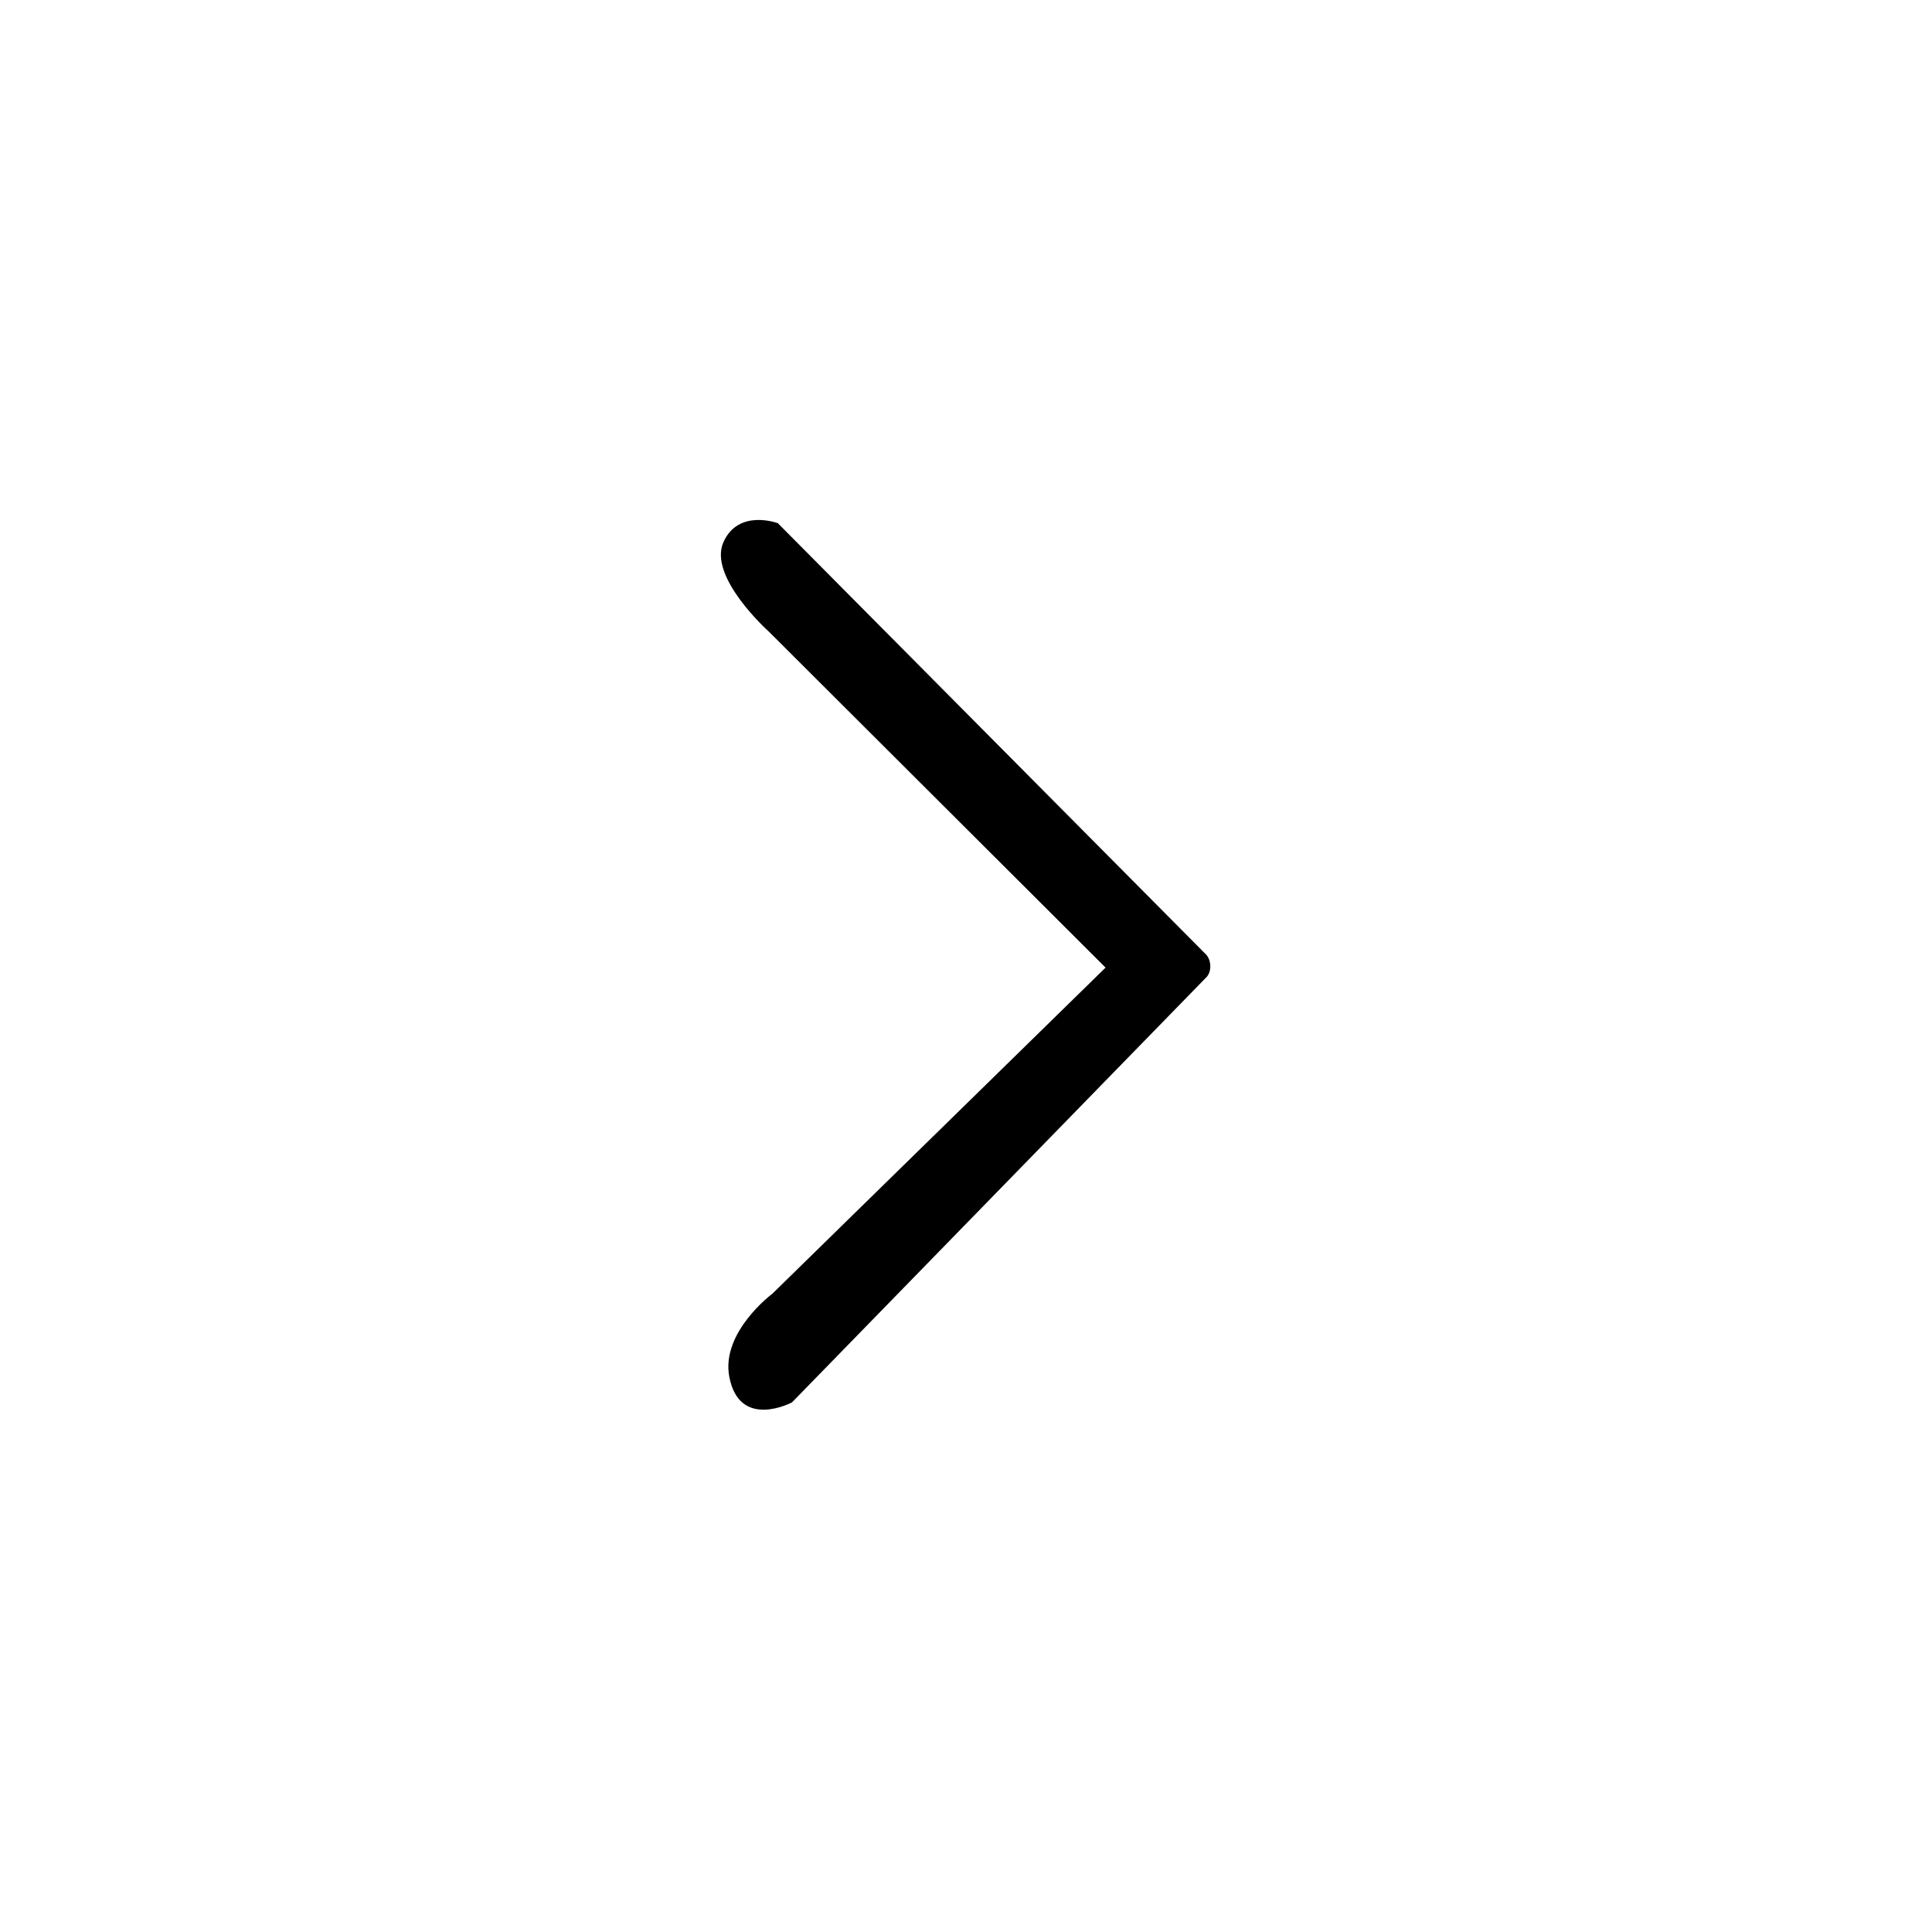
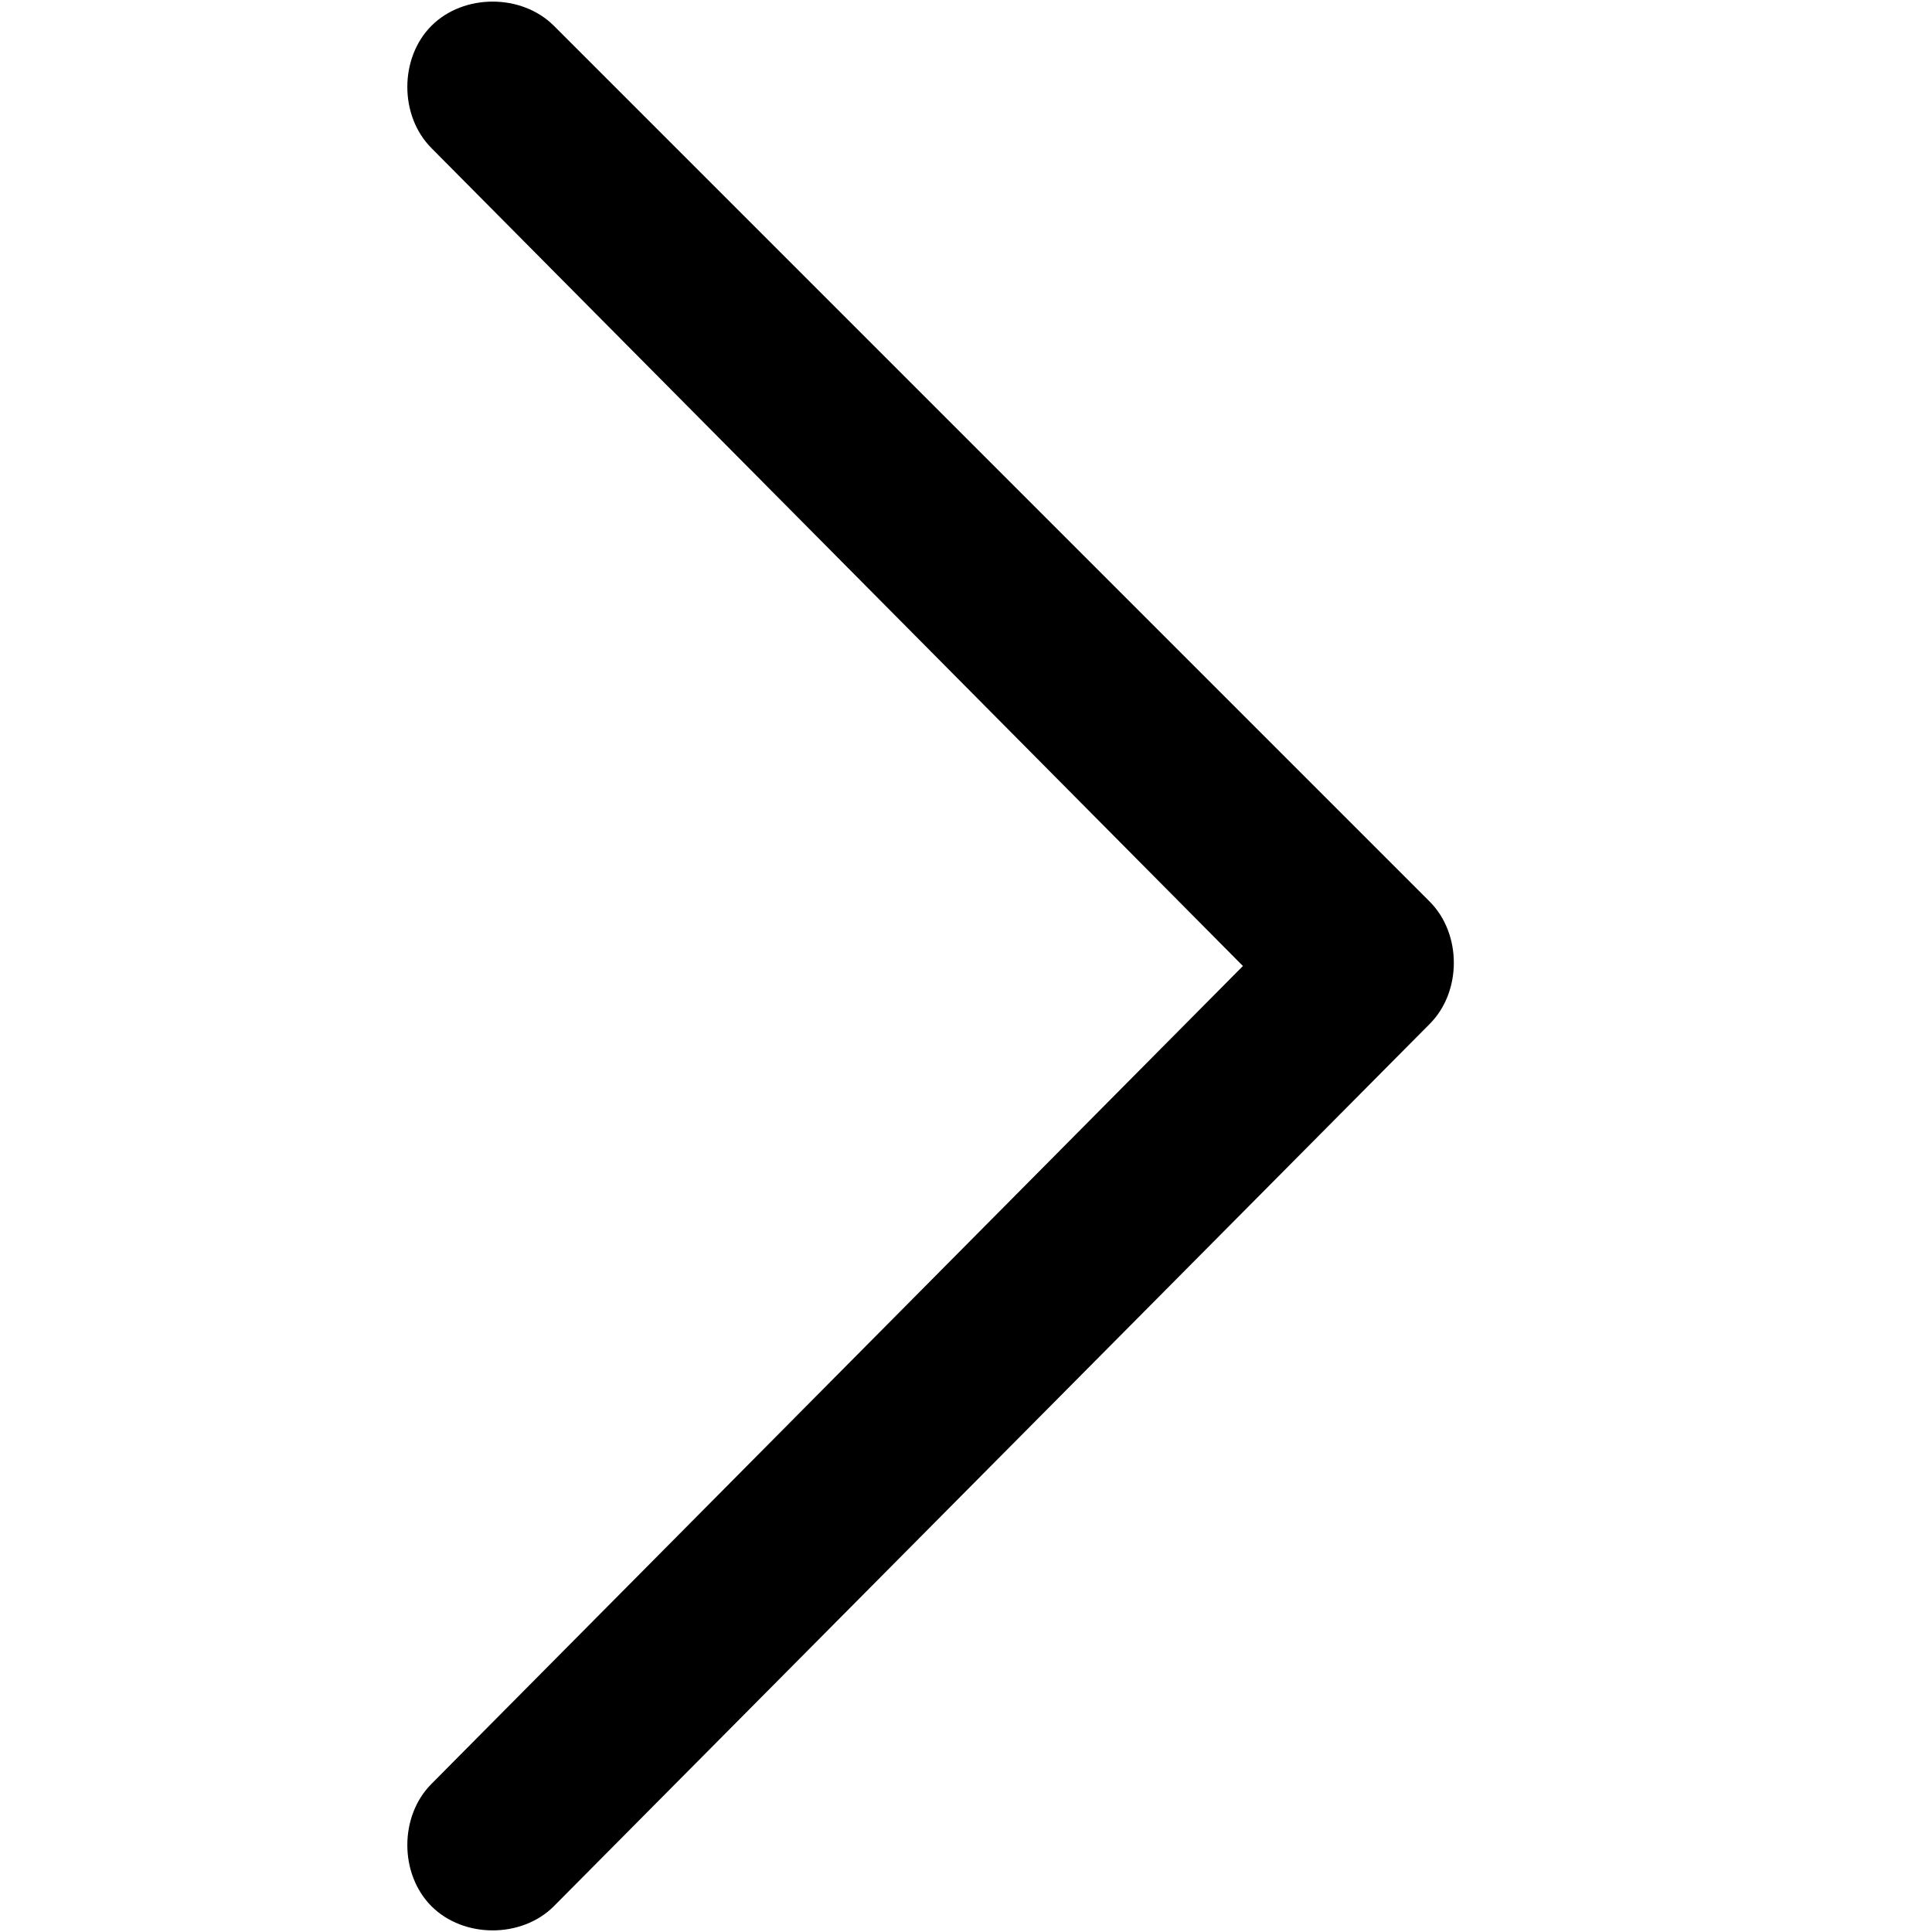
- <svg version="1.1" viewBox="0 0 30 30">
-   <path d="M18.708,14.802l-6.63-6.678c0,0-0.609-0.229-0.844,0.293c-0.245,0.544,0.706,1.392,0.706,1.392l5.227,5.216l-5.173,5.063  c0,0-0.8,0.595-0.67,1.288c0.157,0.836,0.974,0.4,0.974,0.4l6.443-6.61C18.822,15.068,18.808,14.886,18.708,14.802z" />
+ <svg xmlns="http://www.w3.org/2000/svg" version="1.1" x="0px" y="0px" viewBox="0 0 30 30" style="enable-background:new 0 0 30 30;" xml:space="preserve">
+   <path d="M8.6,29.6c-0.5,0.5-1.4,0.5-1.9,0c-0.5-0.5-0.5-1.4,0-1.9L19.3,15L6.7,2.3c-0.5-0.5-0.5-1.4,0-1.9  s1.4-0.5,1.9,0L22.2,14c0.5,0.5,0.5,1.4,0,1.9L8.6,29.6L8.6,29.6z" />
</svg>
